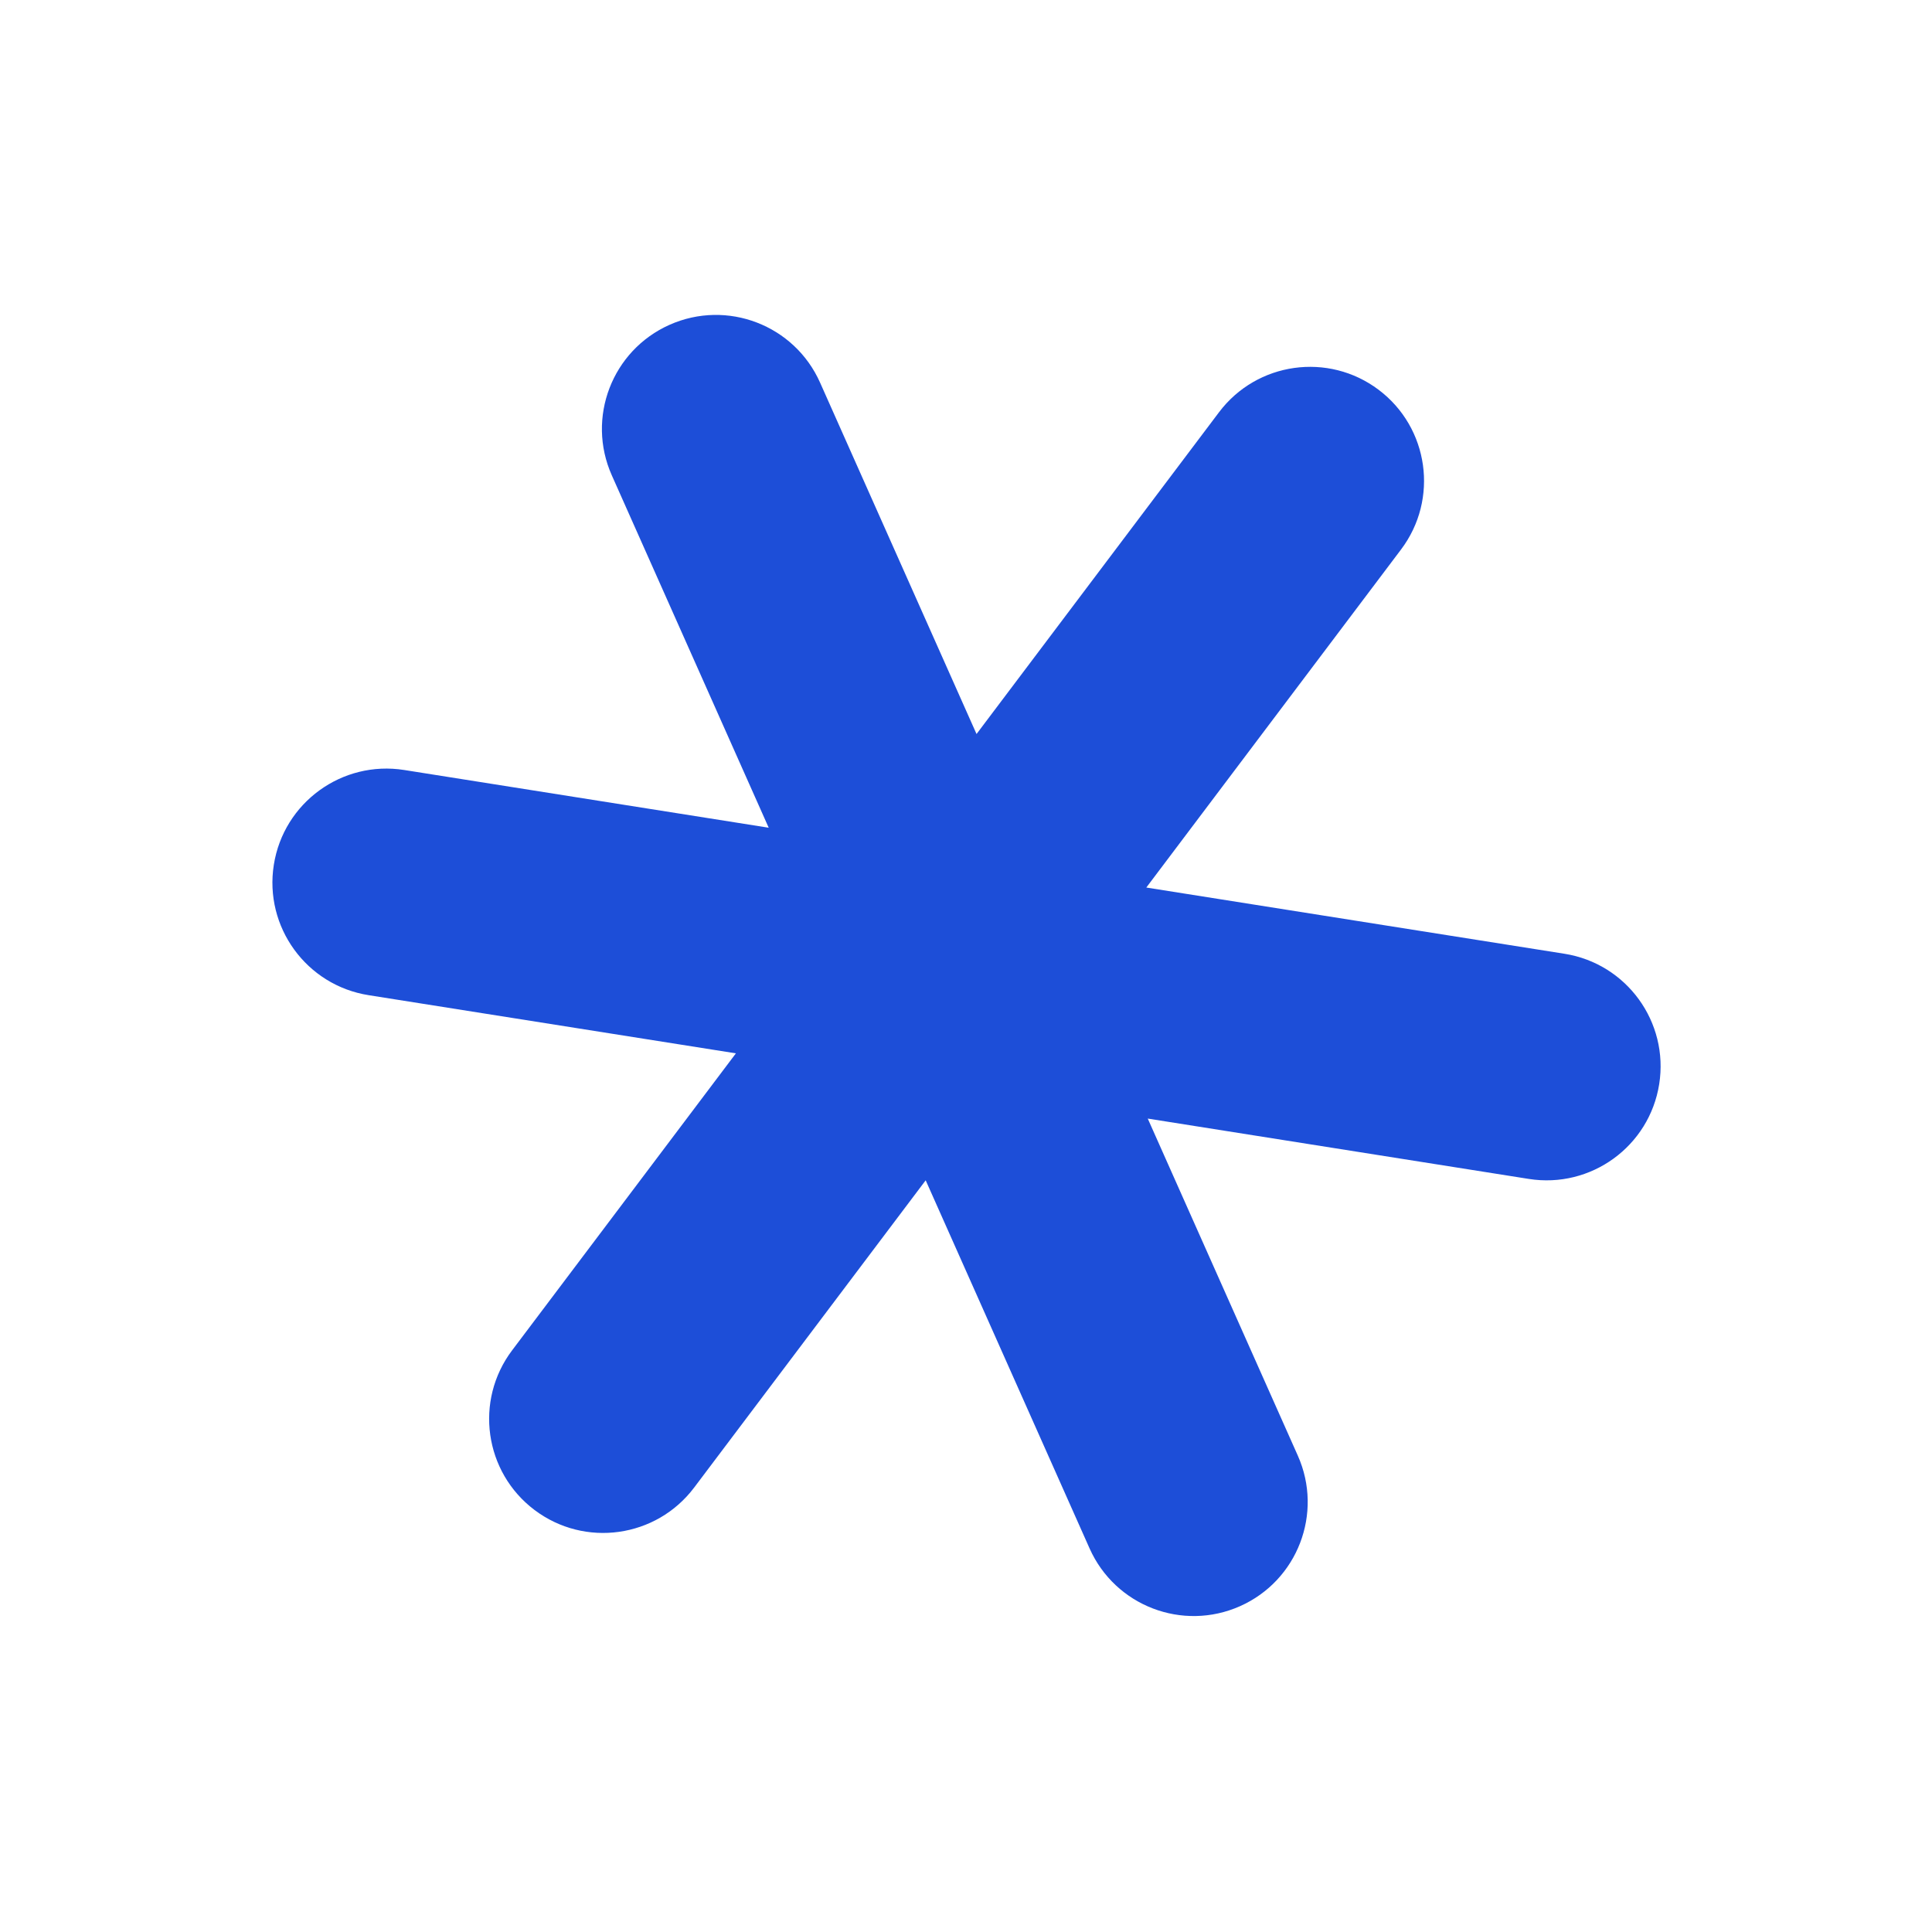
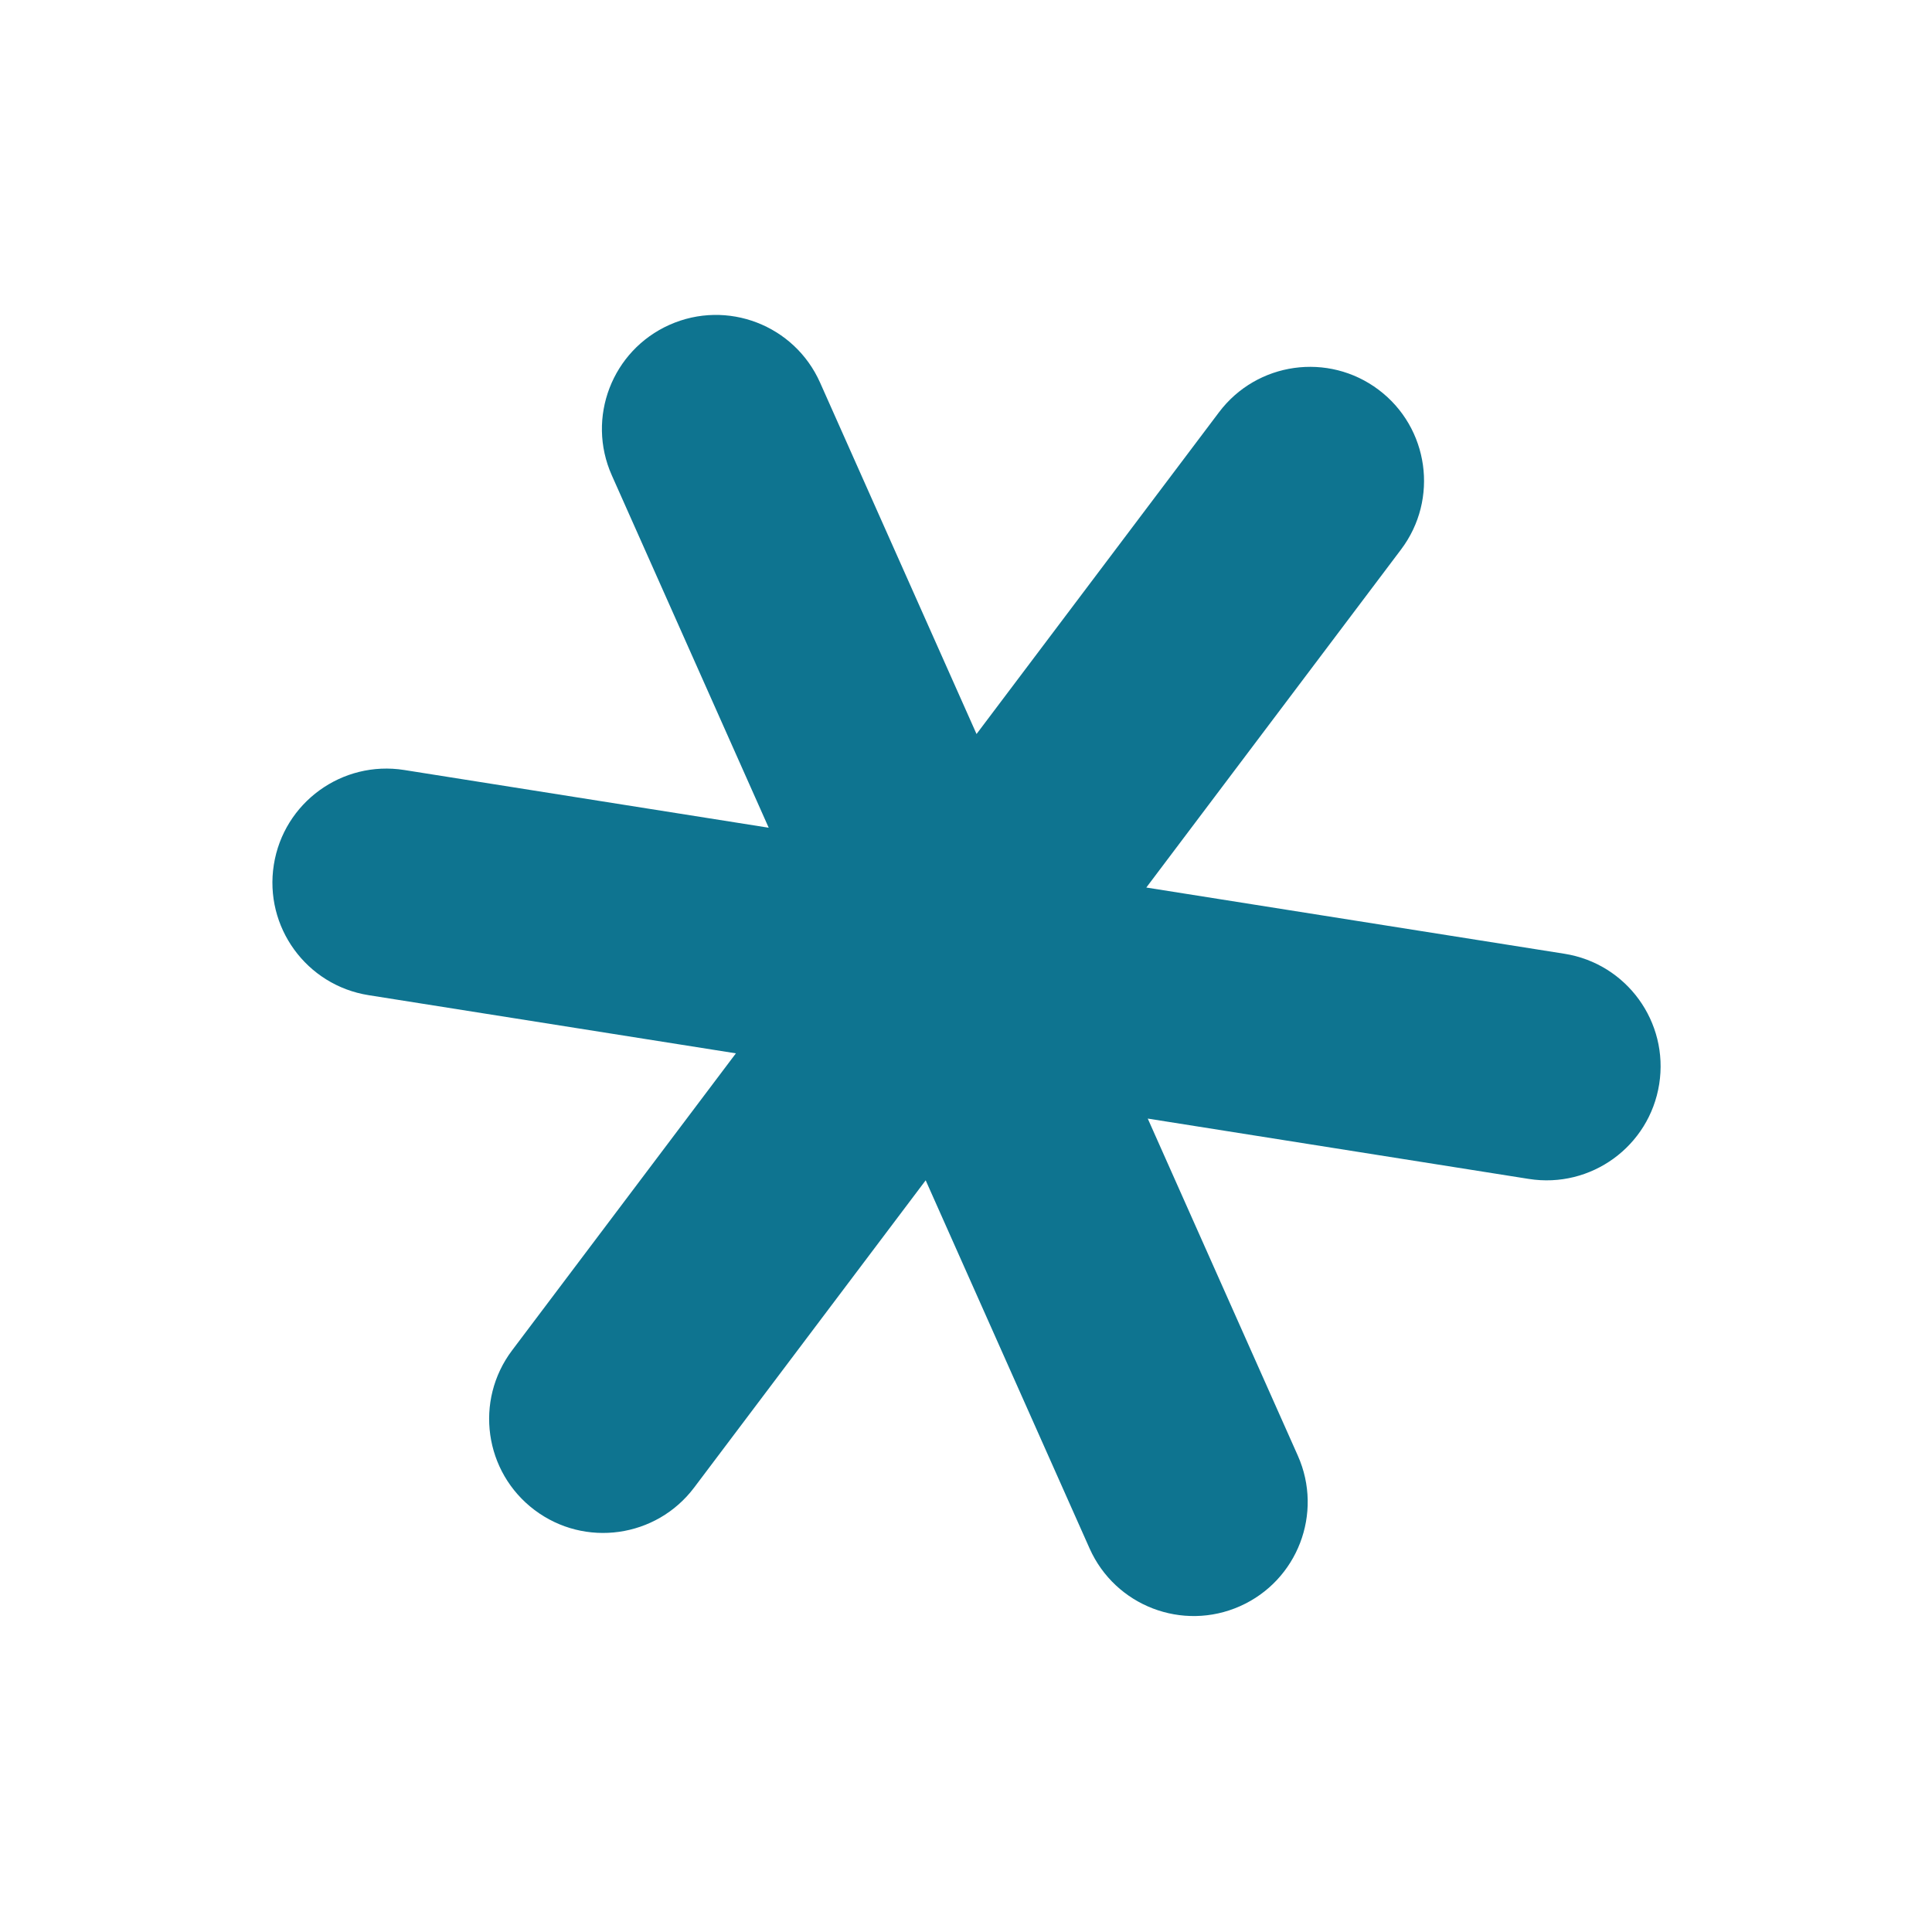
<svg xmlns="http://www.w3.org/2000/svg" width="40" height="40" viewBox="0 0 1000 1000" fill="none">
-   <path d="M346.565 168.115c29.767-13.253 64.643.135 77.896 29.903l80.991 181.909 125.509-166.555c19.61-26.023 56.603-31.222 82.626-11.612s31.223 56.602 11.613 82.626L593.328 459.384l216.425 34.279c32.184 5.097 54.141 35.319 49.044 67.503s-35.319 54.141-67.503 49.044l-197.221-31.237 77.684 174.48c13.253 29.768-.135 64.643-29.902 77.897-29.768 13.253-64.643-.134-77.897-29.902l-84.826-190.52-119.836 159.028c-19.61 26.023-56.603 31.223-82.626 11.613s-31.222-56.603-11.612-82.627L380.902 545.21l-190.123-30.112c-32.183-5.098-54.141-35.32-49.044-67.503s35.32-54.141 67.503-49.044l188.64 29.877-81.216-182.415c-13.253-29.768.135-64.644 29.903-77.898" fill="#1D4ED8" />
+   <path d="M346.565 168.115c29.767-13.253 64.643.135 77.896 29.903l80.991 181.909 125.509-166.555c19.61-26.023 56.603-31.222 82.626-11.612s31.223 56.602 11.613 82.626L593.328 459.384l216.425 34.279c32.184 5.097 54.141 35.319 49.044 67.503s-35.319 54.141-67.503 49.044l-197.221-31.237 77.684 174.48c13.253 29.768-.135 64.643-29.902 77.897-29.768 13.253-64.643-.134-77.897-29.902l-84.826-190.52-119.836 159.028c-19.61 26.023-56.603 31.223-82.626 11.613s-31.222-56.603-11.612-82.627L380.902 545.21l-190.123-30.112c-32.183-5.098-54.141-35.32-49.044-67.503s35.32-54.141 67.503-49.044l188.64 29.877-81.216-182.415c-13.253-29.768.135-64.644 29.903-77.898" fill="#0e7490" />
</svg>
